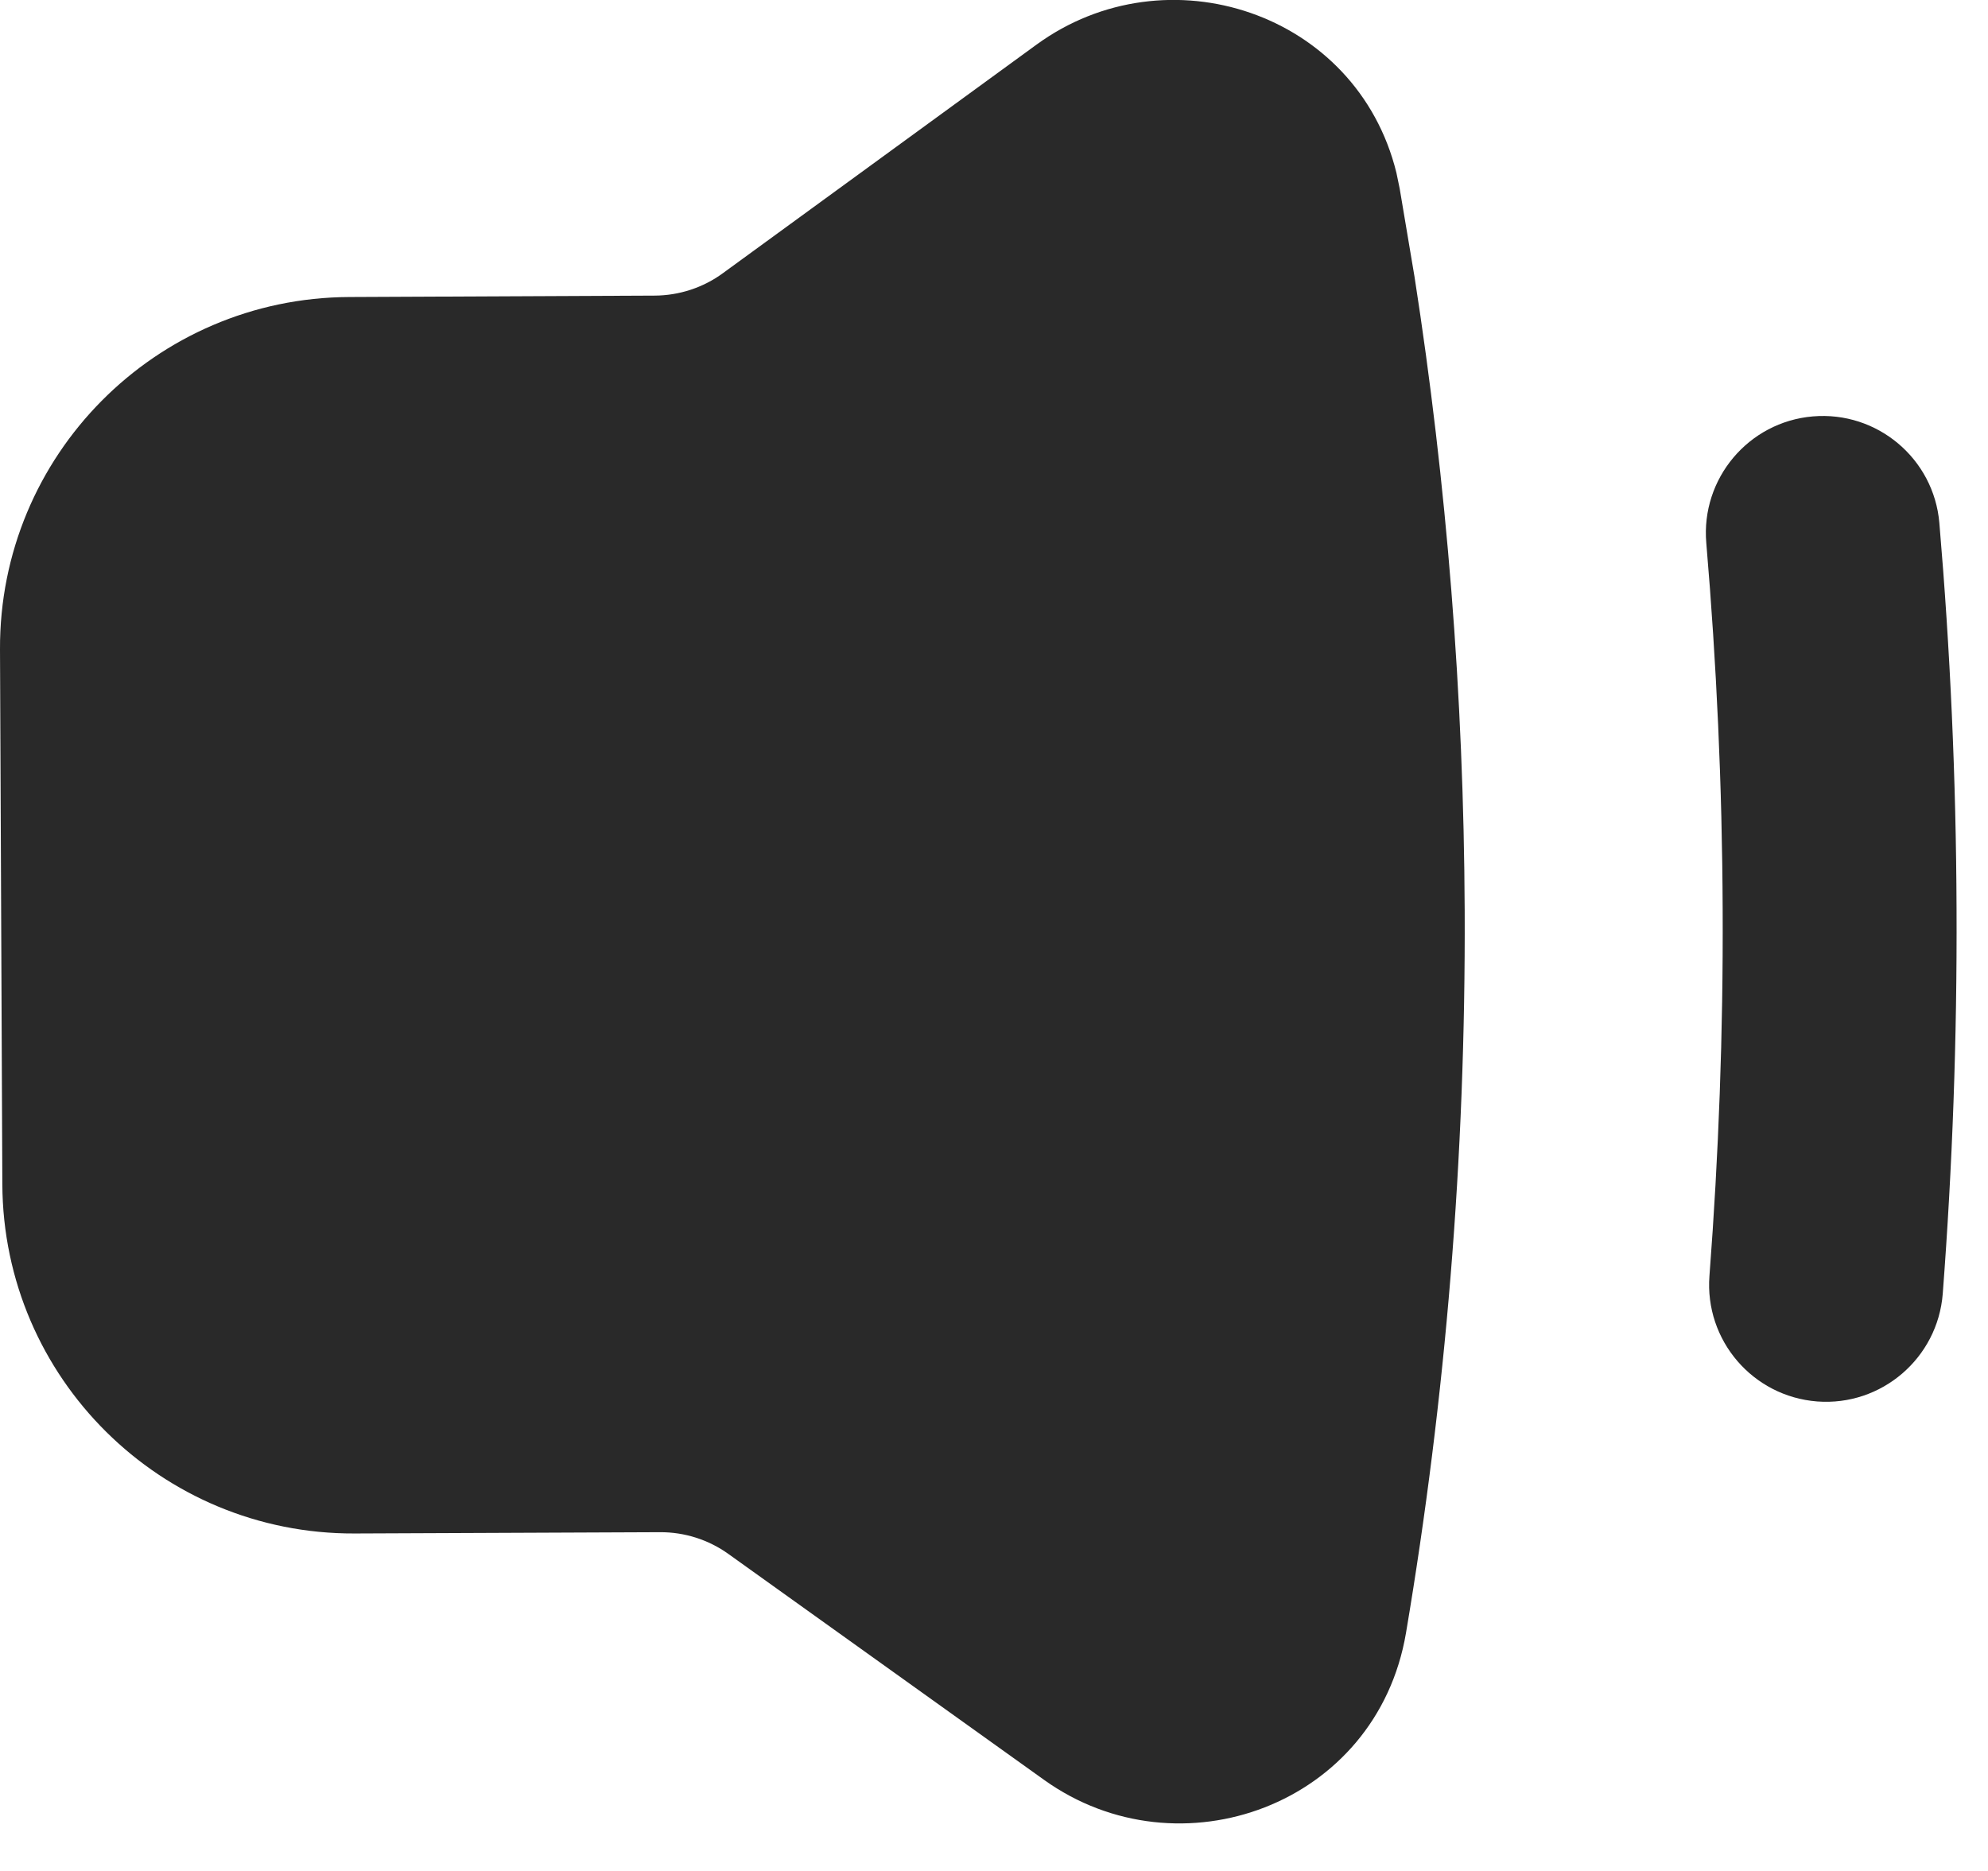
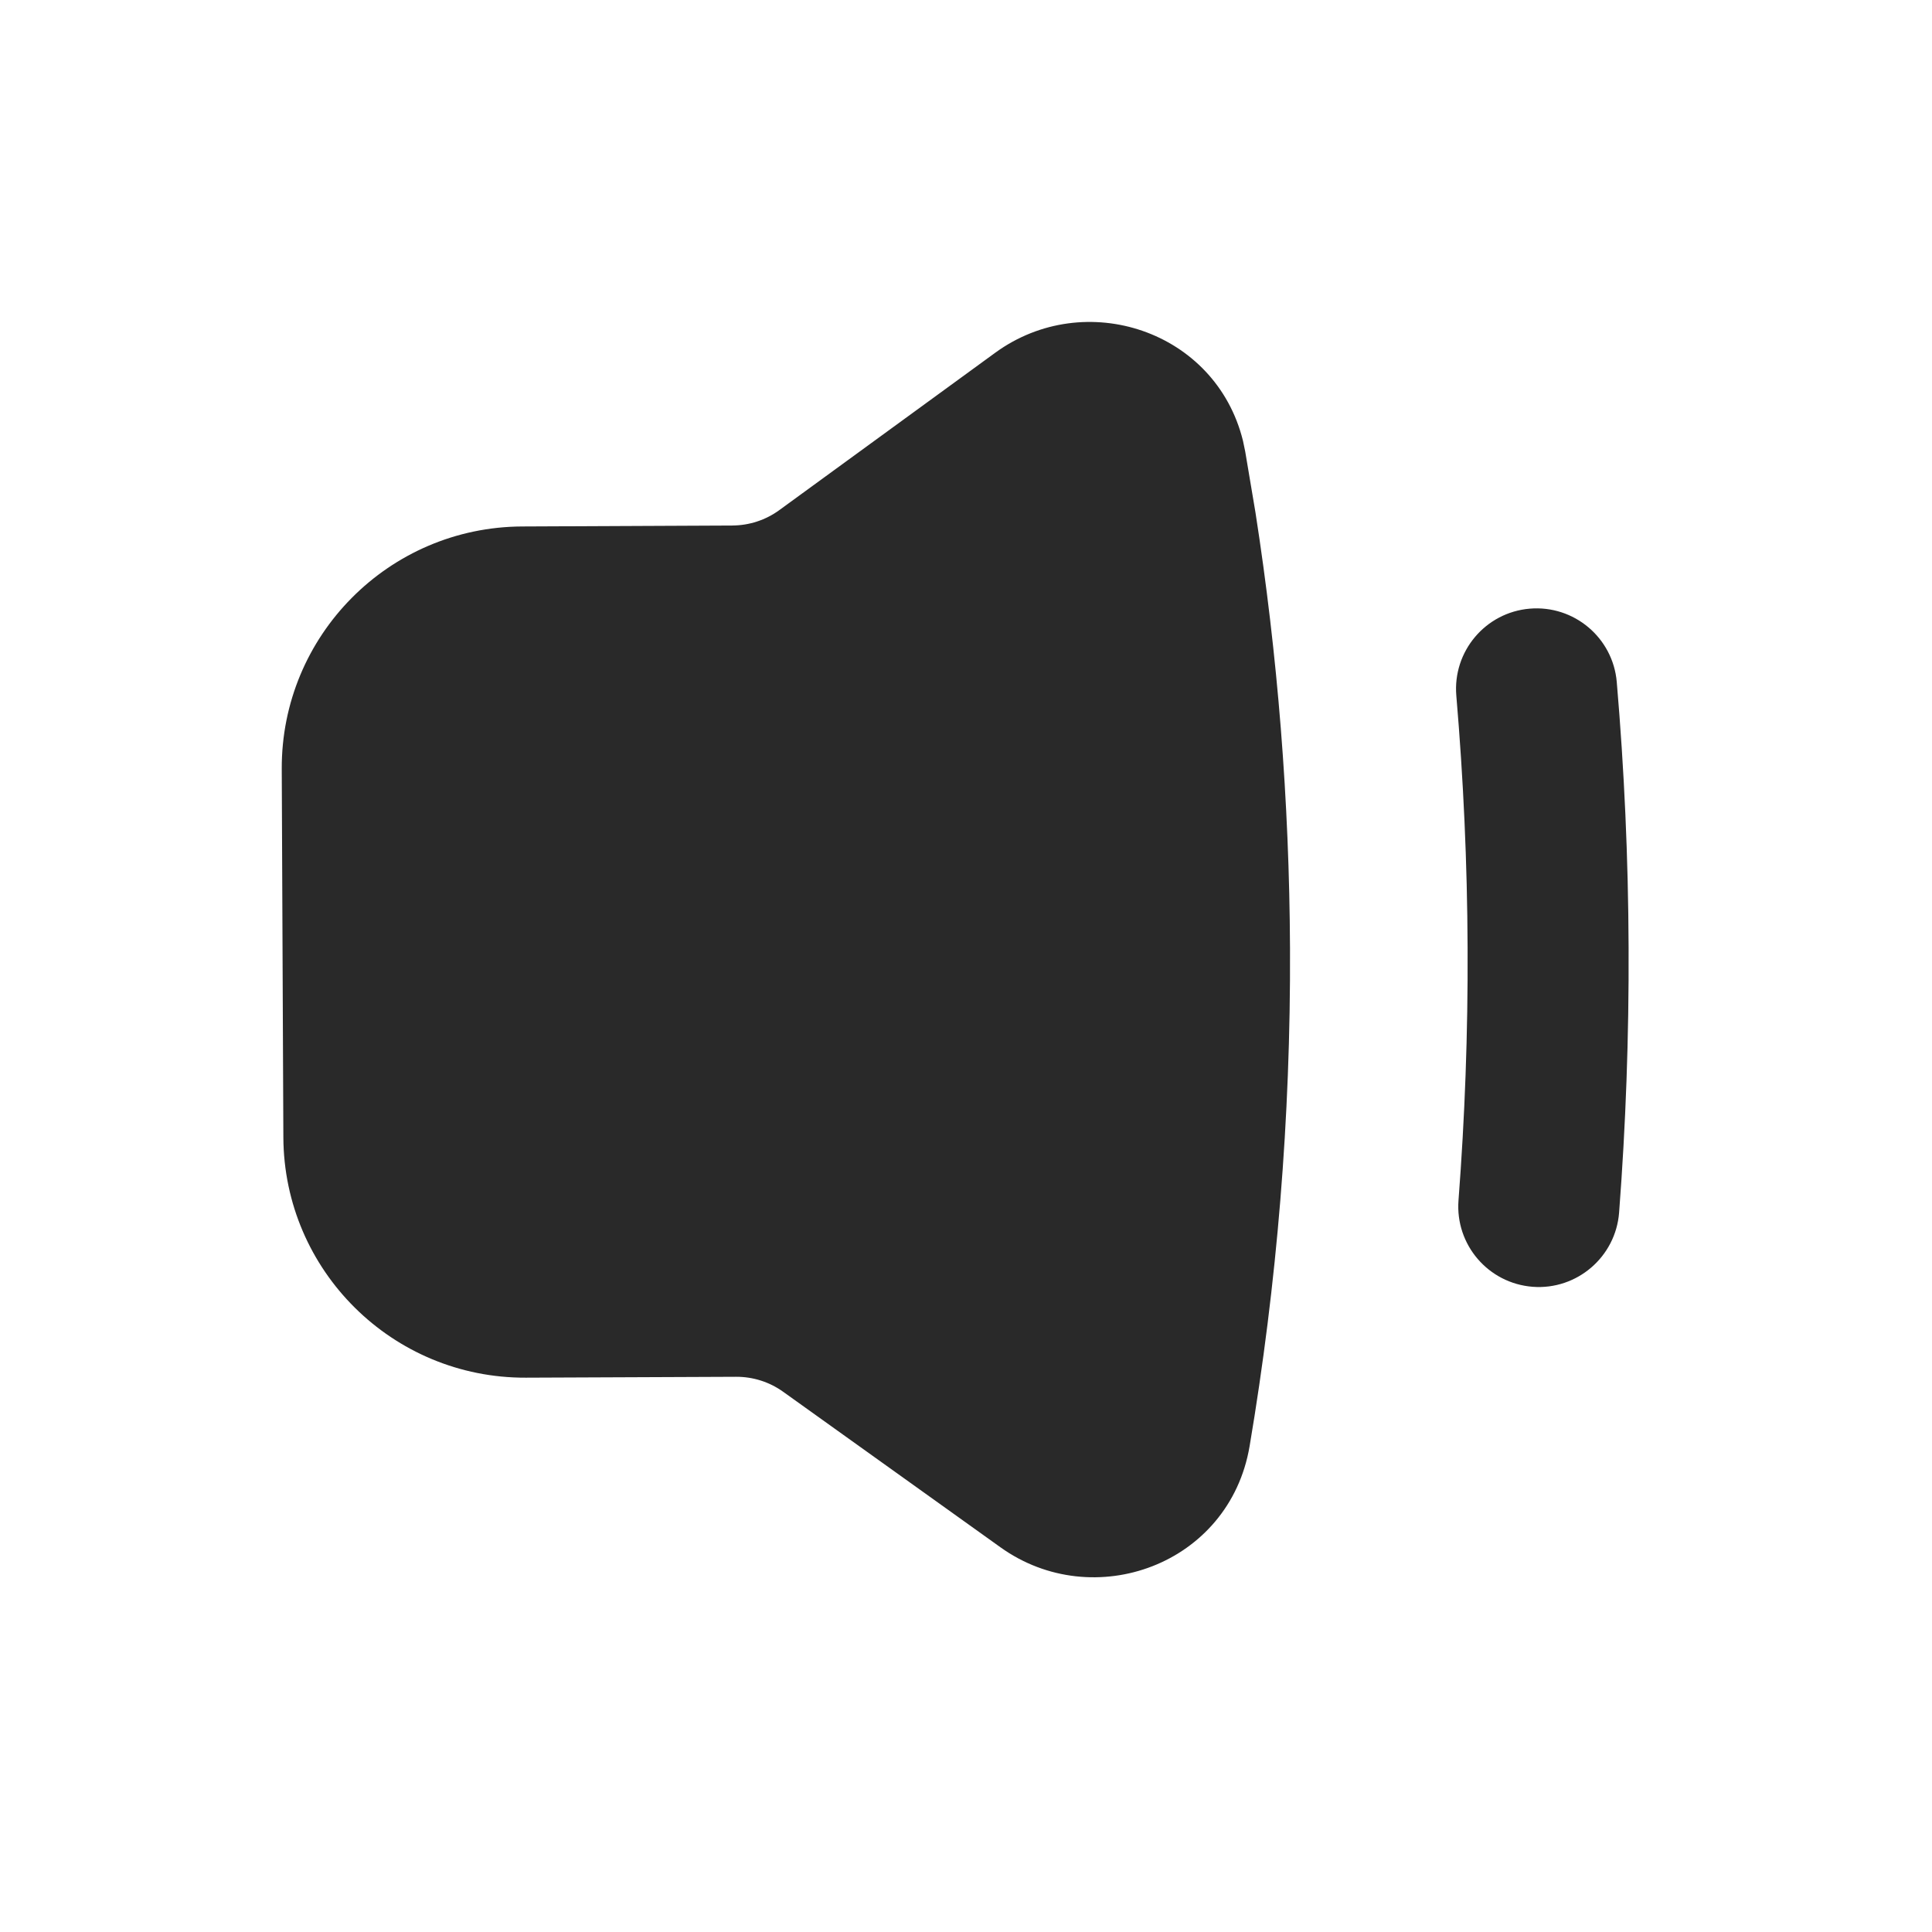
- <svg xmlns="http://www.w3.org/2000/svg" width="17" height="16" viewBox="0 0 17 16" fill="none">
-   <path d="M8.863 0.382C9.977 -0.43 11.603 0.104 11.941 1.477L11.969 1.612L12.096 2.367C12.371 4.133 12.517 5.943 12.525 7.786C12.534 9.892 12.362 11.957 12.023 13.965C11.773 15.439 10.084 16.049 8.928 15.221L6.23 13.29C6.059 13.167 5.854 13.102 5.644 13.103L3.033 13.114C1.376 13.121 0.027 11.784 0.02 10.127L-0 5.553C-0.007 3.896 1.33 2.547 2.987 2.54L5.598 2.528C5.808 2.527 6.013 2.46 6.182 2.336L8.863 0.382ZM15.502 3.561C16.052 3.514 16.537 3.922 16.584 4.472C16.677 5.559 16.727 6.658 16.731 7.768C16.736 8.877 16.696 9.977 16.613 11.064C16.57 11.614 16.089 12.027 15.539 11.985C14.988 11.942 14.576 11.462 14.618 10.911C14.697 9.878 14.736 8.832 14.731 7.776C14.727 6.721 14.679 5.676 14.591 4.643C14.544 4.093 14.952 3.608 15.502 3.561Z" fill="#292929" />
+ <svg xmlns="http://www.w3.org/2000/svg" width="24" height="24" viewBox="0 0 24 24" fill="none">
+   <g transform="translate(3.5, 4)">
+     <path d="M8.863 0.382C9.977 -0.43 11.603 0.104 11.941 1.477L11.969 1.612L12.096 2.367C12.371 4.133 12.517 5.943 12.525 7.786C12.534 9.892 12.362 11.957 12.023 13.965C11.773 15.439 10.084 16.049 8.928 15.221L6.23 13.29C6.059 13.167 5.854 13.102 5.644 13.103L3.033 13.114C1.376 13.121 0.027 11.784 0.02 10.127L-0 5.553C-0.007 3.896 1.33 2.547 2.987 2.54L5.598 2.528C5.808 2.527 6.013 2.46 6.182 2.336L8.863 0.382ZM15.502 3.561C16.052 3.514 16.537 3.922 16.584 4.472C16.677 5.559 16.727 6.658 16.731 7.768C16.736 8.877 16.696 9.977 16.613 11.064C16.57 11.614 16.089 12.027 15.539 11.985C14.988 11.942 14.576 11.462 14.618 10.911C14.697 9.878 14.736 8.832 14.731 7.776C14.727 6.721 14.679 5.676 14.591 4.643C14.544 4.093 14.952 3.608 15.502 3.561Z" fill="#292929" />
+   </g>
</svg>
